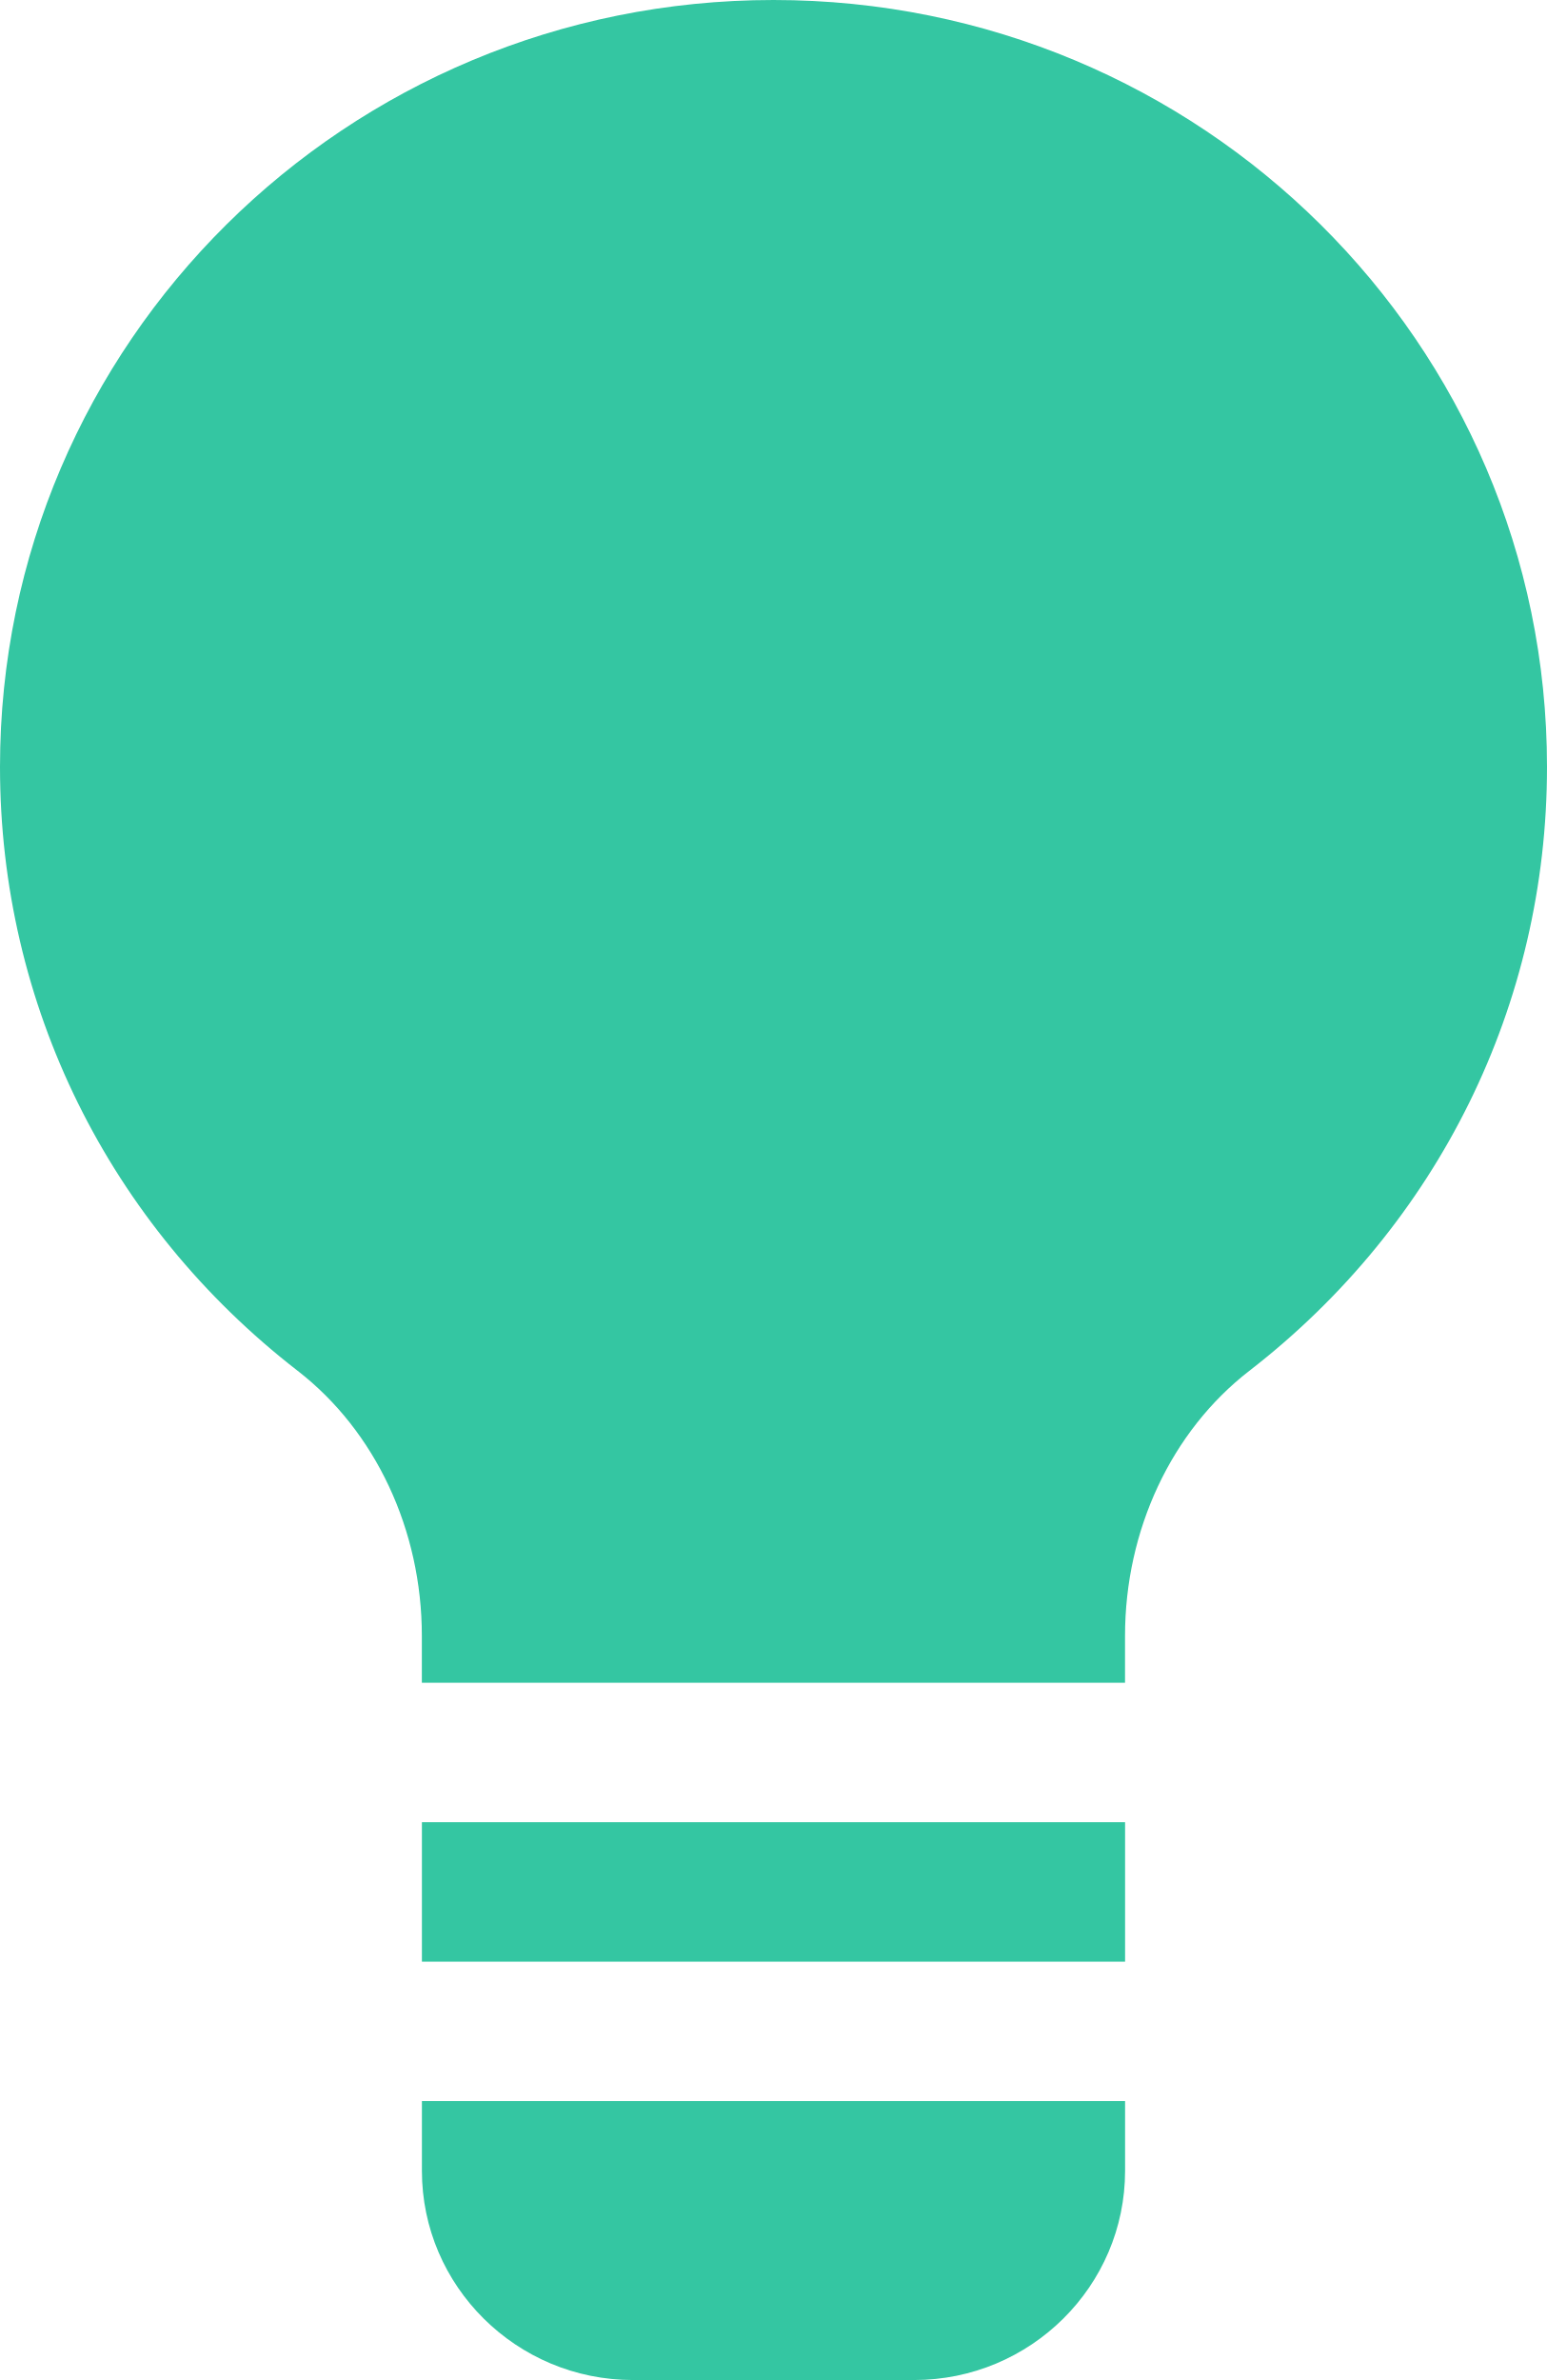
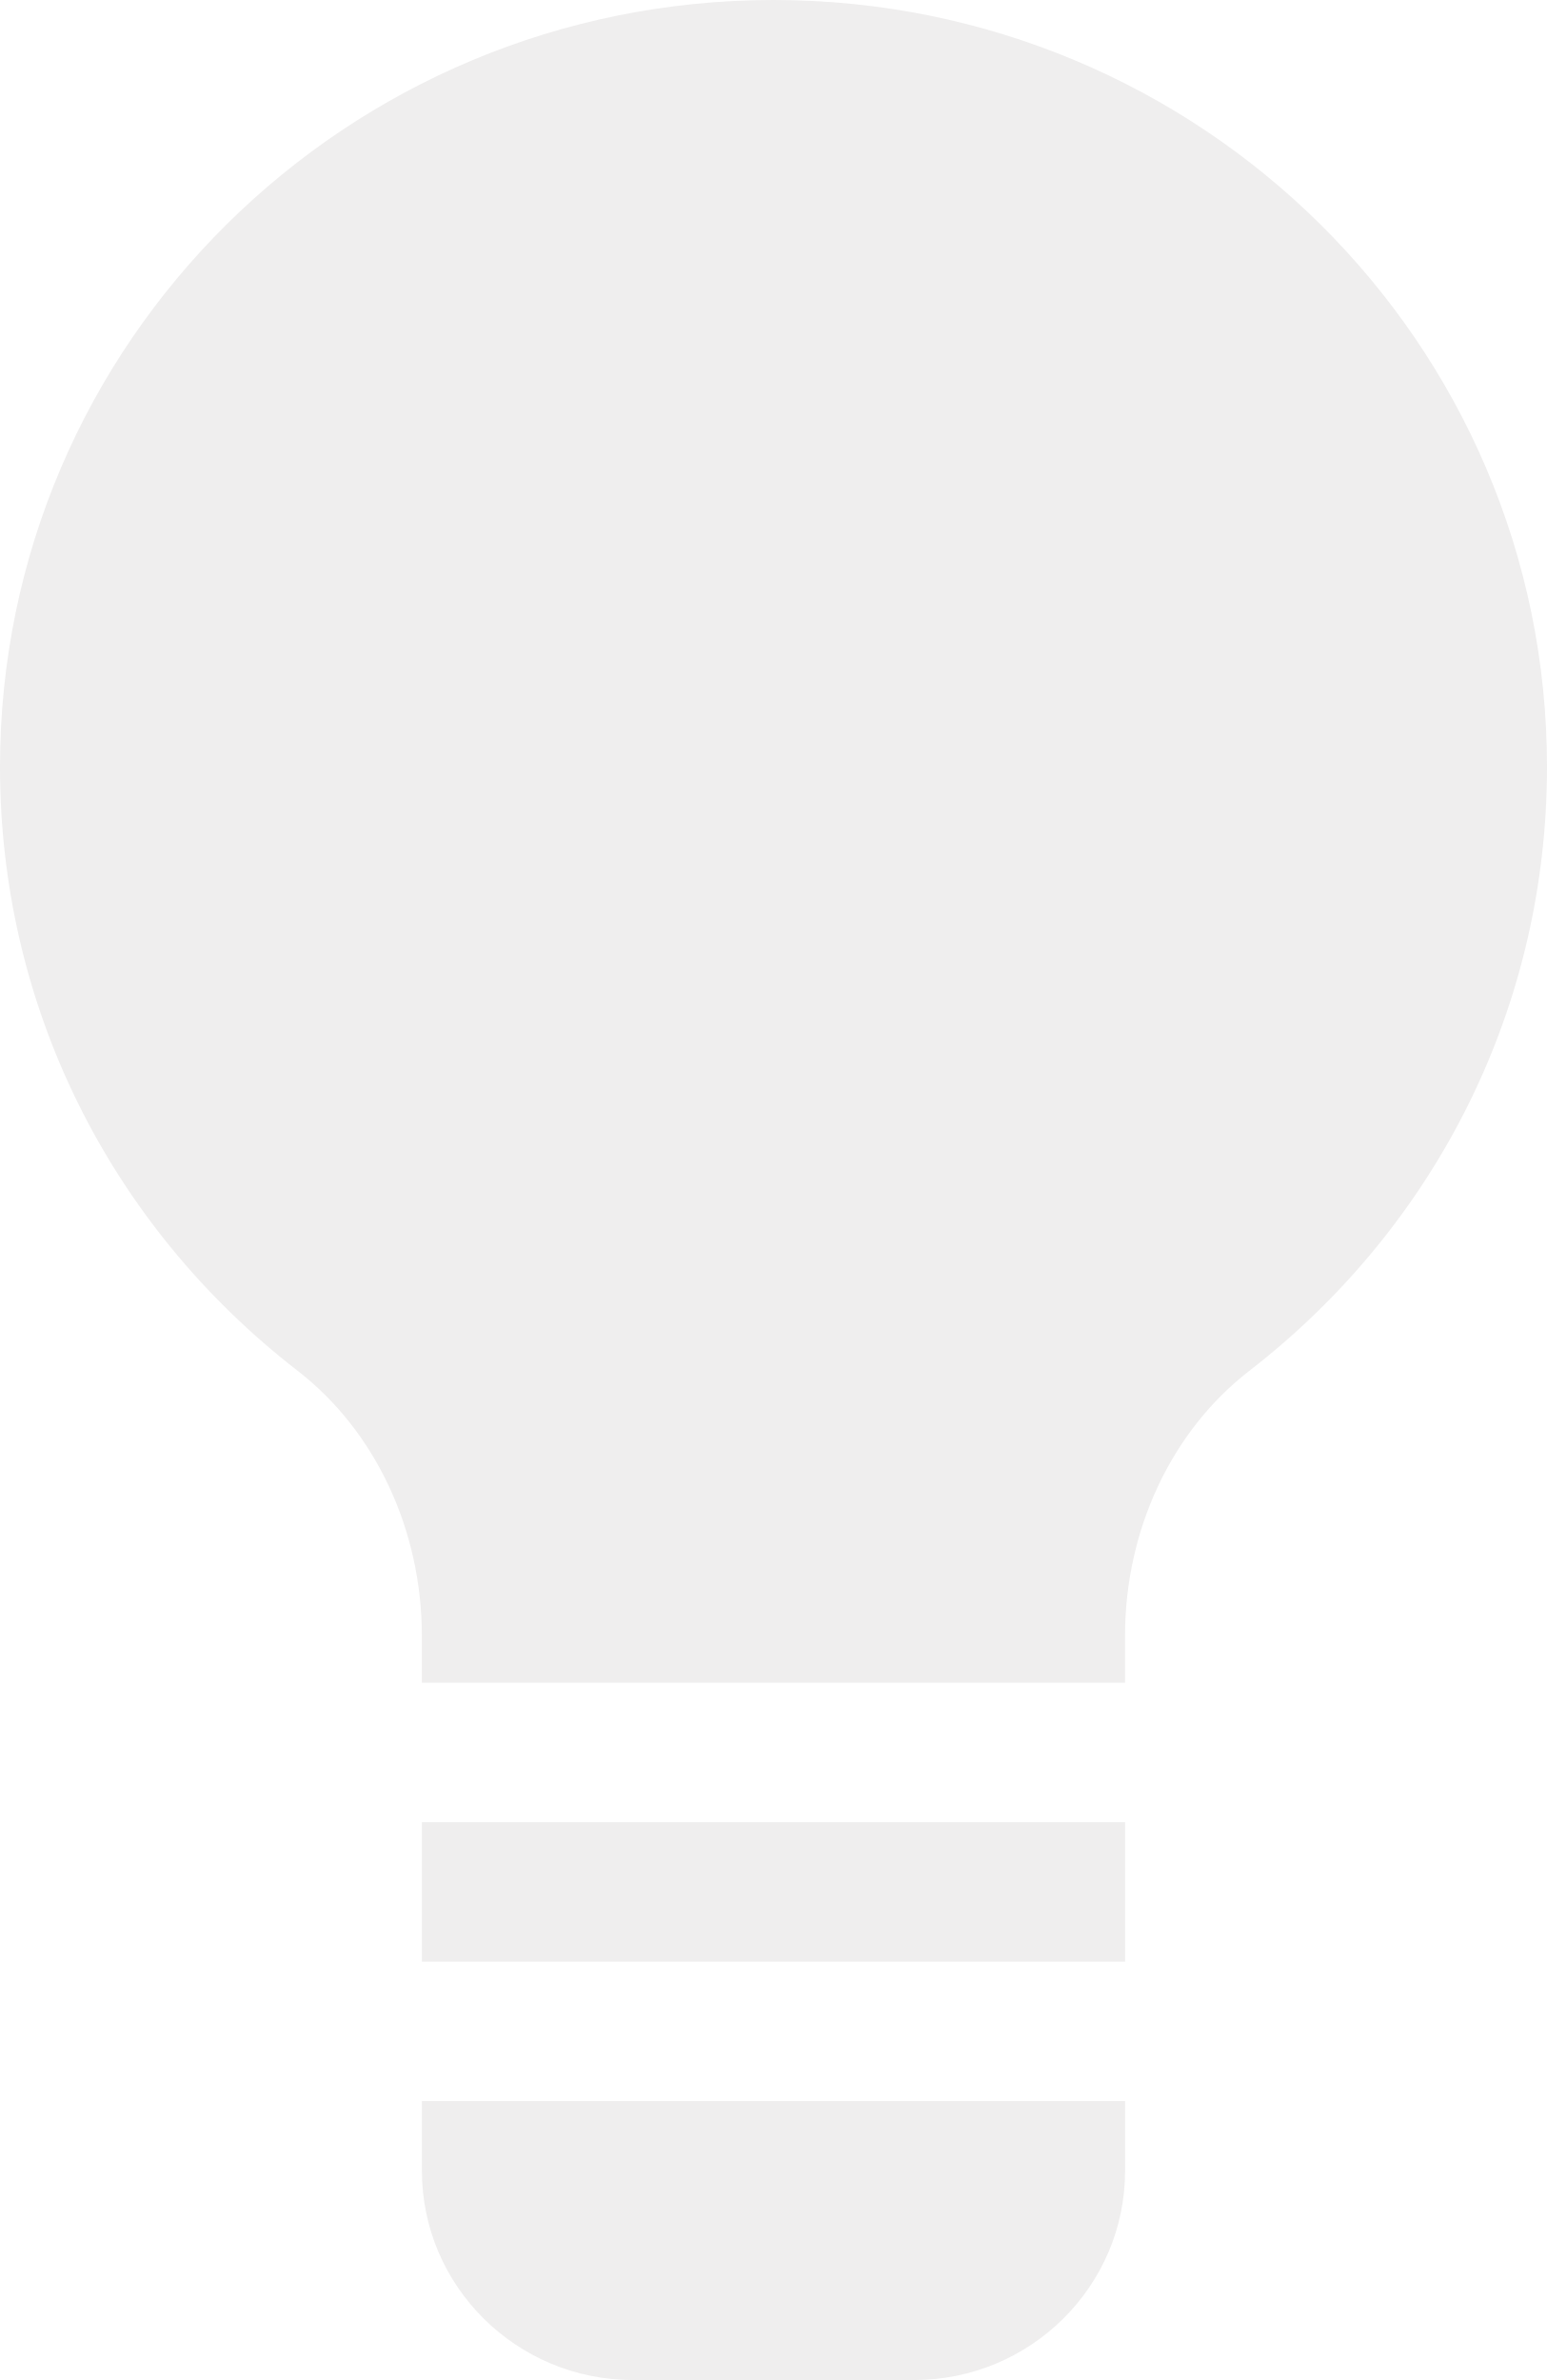
<svg xmlns="http://www.w3.org/2000/svg" width="13px" height="20px" viewBox="0 0 13 20" version="1.1">
  <g id="furniture-and-household">
-     <path d="M0 0L5.909 0L5.909 1.172L0 1.172L0 0Z" transform="translate(3.545454 15.31265)" id="Path" fill="#34C6A2" stroke="none" />
-     <path d="M0 0.586C0 1.555 0.795 2.344 1.773 2.344L4.136 2.344C5.114 2.344 5.909 1.555 5.909 0.586L5.909 0L0 0L0 0.586Z" transform="translate(3.545454 17.65625)" id="Path" fill="#34C6A2" stroke="none" />
-     <path d="M10.498 11.52C12.088 10.289 13 8.44 13 6.445C13 2.883 10.092 0 6.5 0C2.908 0 0 2.883 0 6.445C0 8.44 0.912 10.289 2.502 11.52C3.155 12.026 3.545 12.858 3.545 13.747L3.545 14.141L5.909 14.141L7.091 14.141L9.454 14.141L9.454 13.747C9.454 12.858 9.844 12.026 10.498 11.52Z" id="Path" fill="#34C6A2" stroke="none" />
+     <path d="M0 0L5.909 0L5.909 1.172L0 1.172L0 0Z" transform="translate(3.545454 15.31265)" id="Path" fill="#EFEEEE" stroke="none" />
+     <path d="M0 0.586C0 1.555 0.795 2.344 1.773 2.344L4.136 2.344C5.114 2.344 5.909 1.555 5.909 0.586L5.909 0L0 0L0 0.586Z" transform="translate(3.545454 17.65625)" id="Path" fill="#EFEEEE" stroke="none" />
+     <path d="M10.498 11.52C12.088 10.289 13 8.44 13 6.445C13 2.883 10.092 0 6.5 0C2.908 0 0 2.883 0 6.445C0 8.44 0.912 10.289 2.502 11.52C3.155 12.026 3.545 12.858 3.545 13.747L3.545 14.141L5.909 14.141L7.091 14.141L9.454 14.141L9.454 13.747C9.454 12.858 9.844 12.026 10.498 11.52Z" id="Path" fill="#EFEEEE" stroke="none" />
  </g>
</svg>
